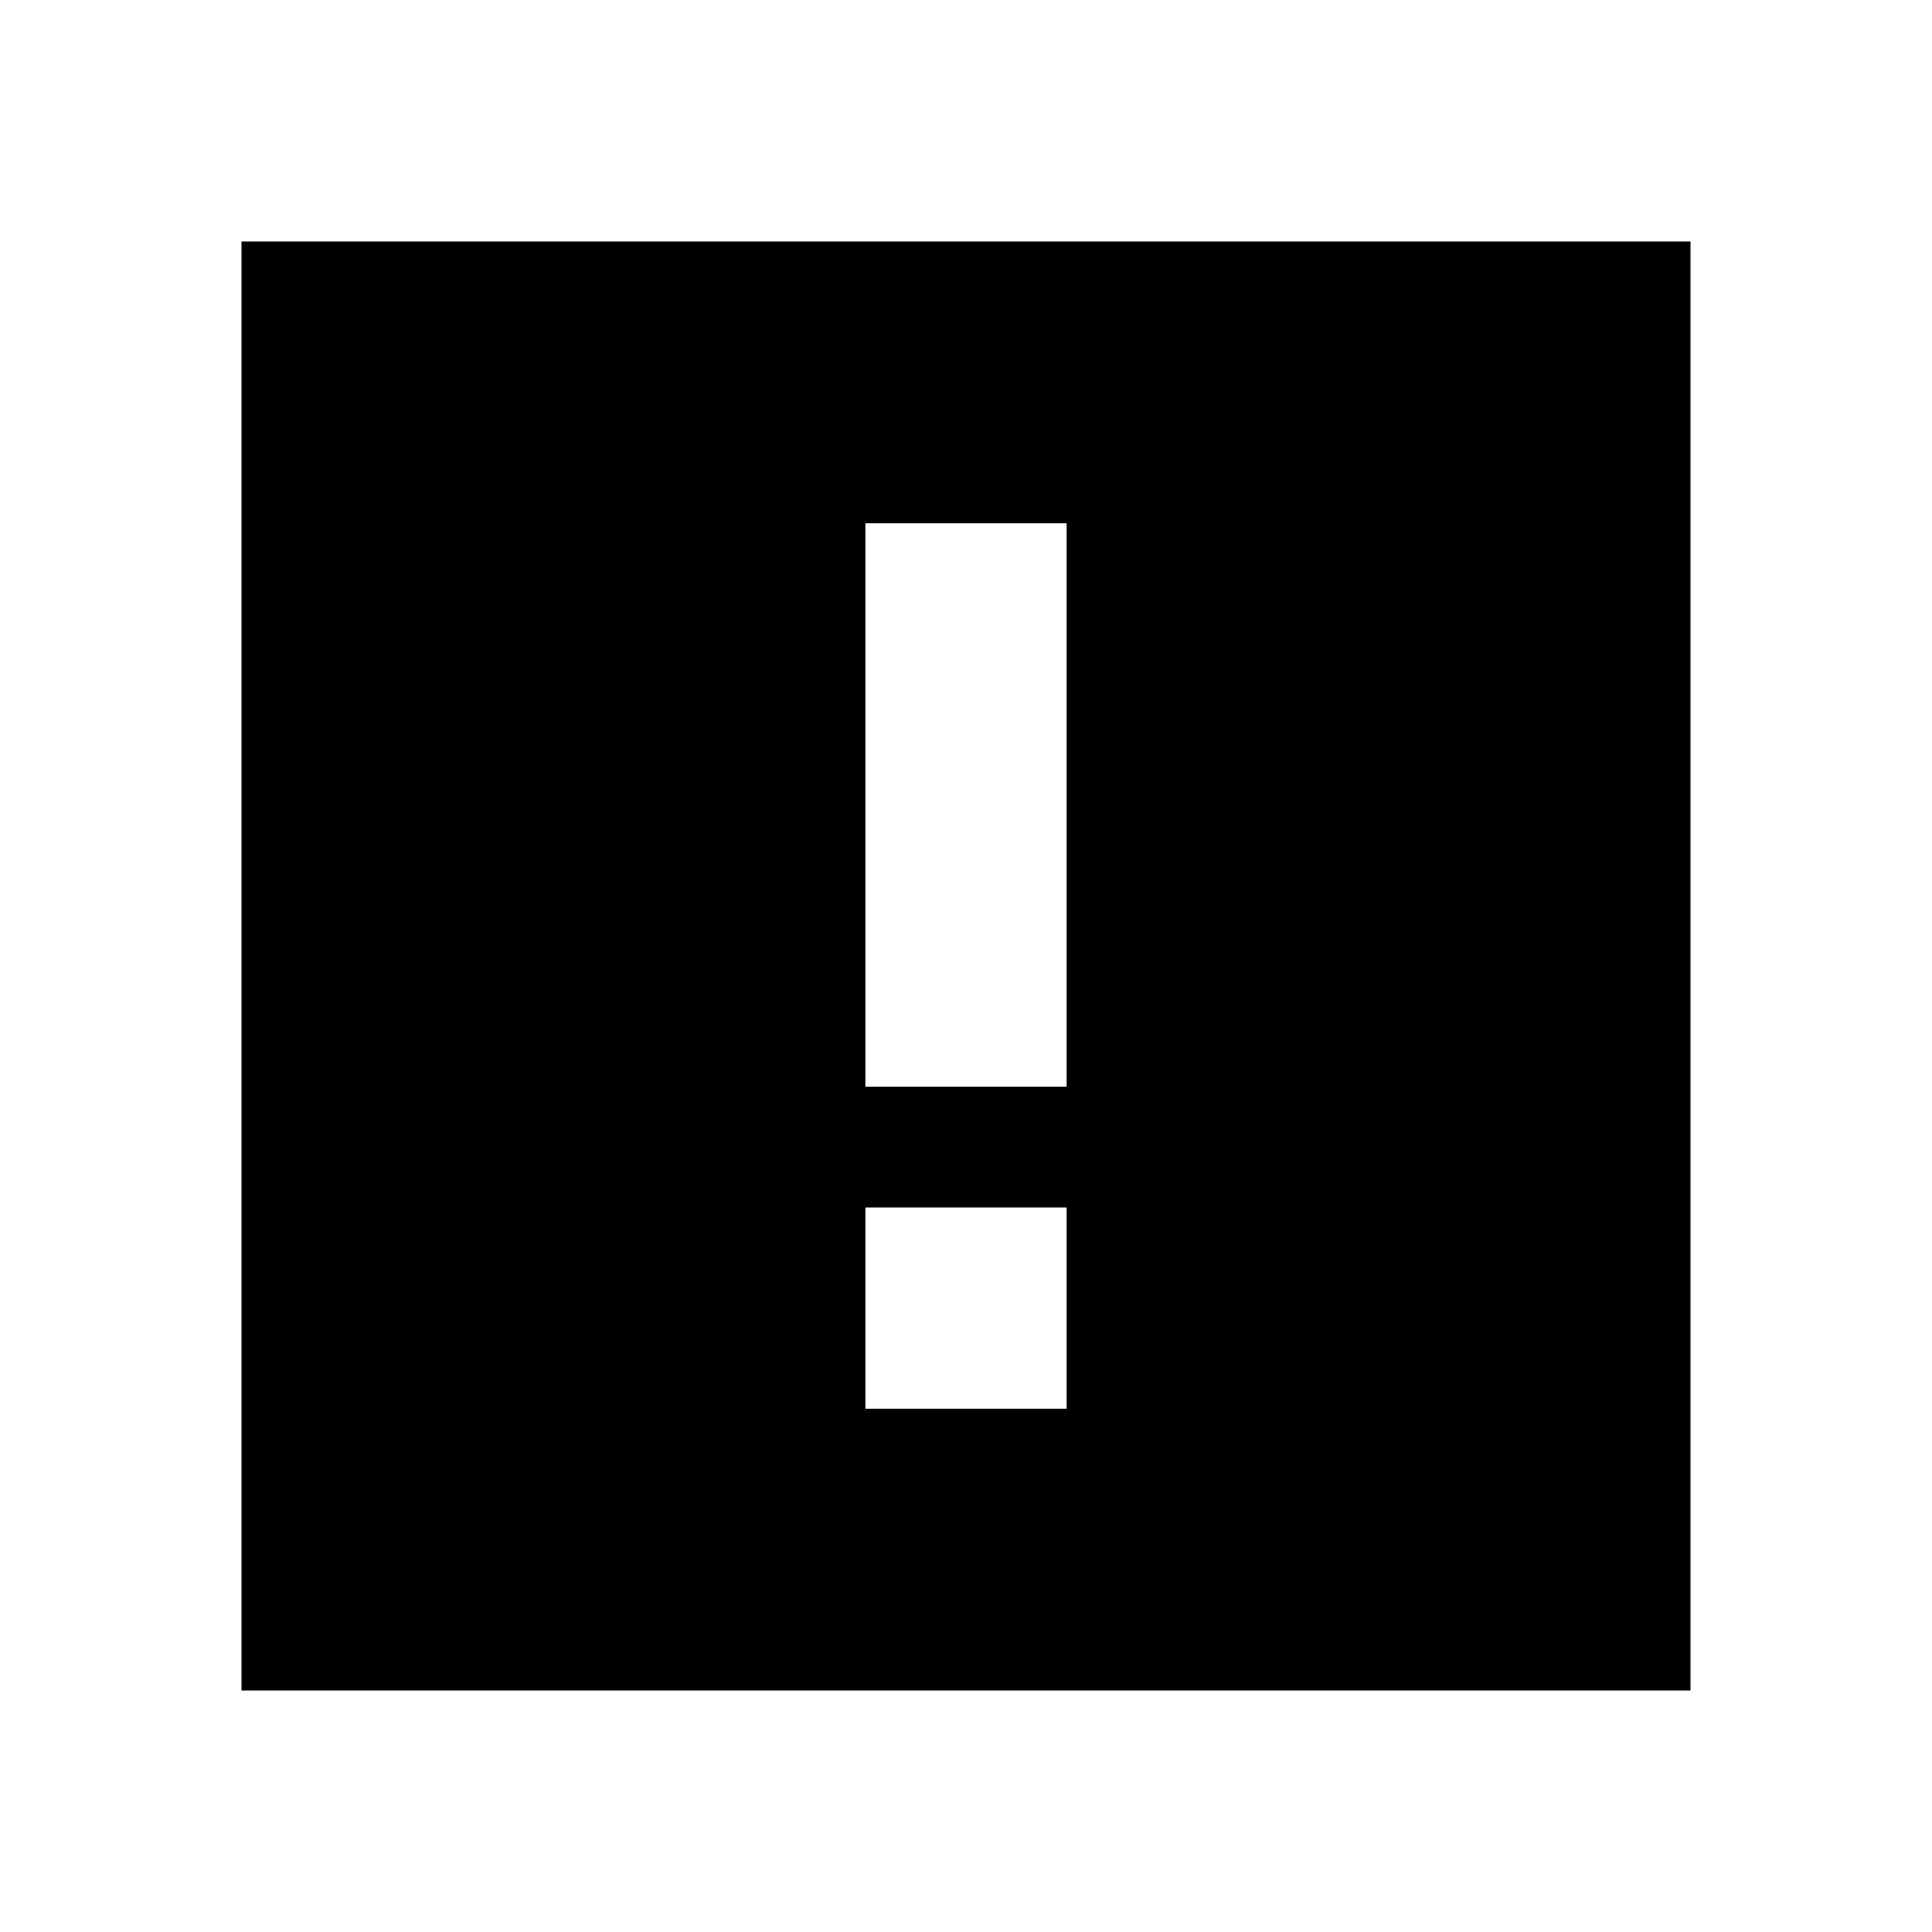
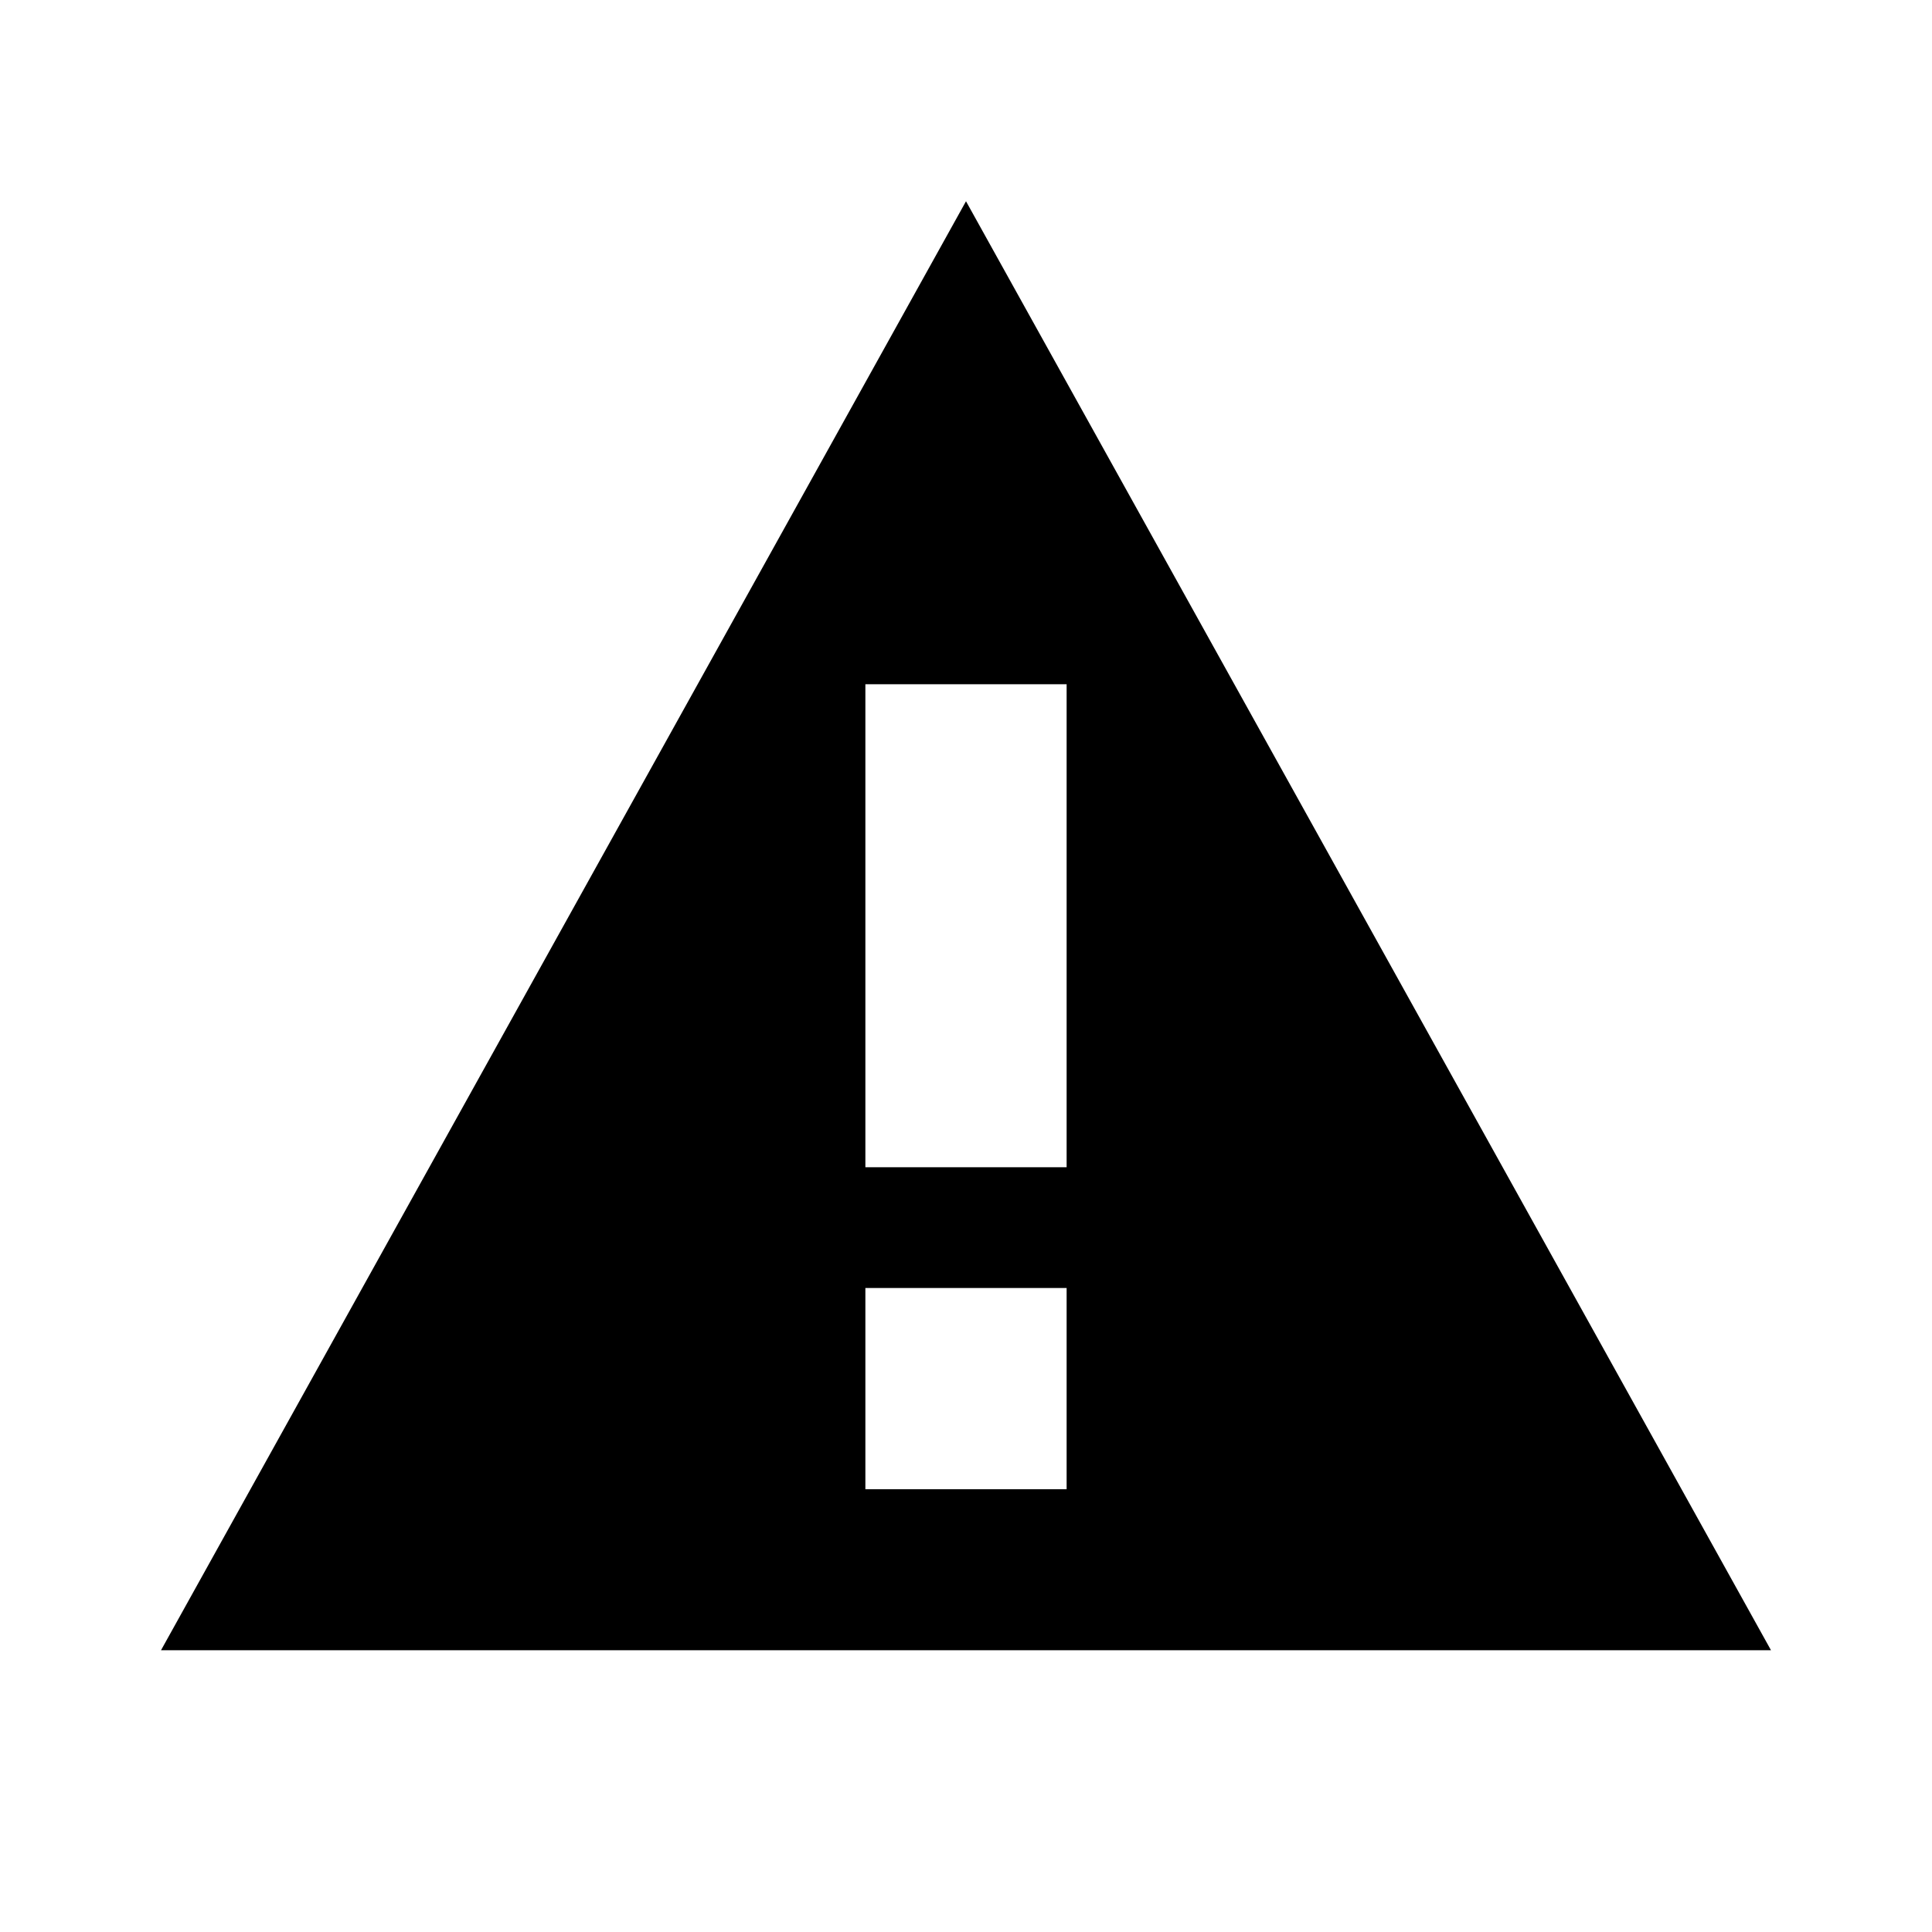
<svg xmlns="http://www.w3.org/2000/svg" viewBox="0 0 24 24" fill="currentColor" stroke="none">
-   <path fill-rule="evenodd" d="M3 3h18v18h-18z M10.75 6.5h2.5v7h-2.5z M10.75 15h2.5v2.5h-2.5z" />
+   <path fill-rule="evenodd" d="M12 2.5l10 18h-20z M10.75 8.5h2.5v6h-2.5z M10.75 16h2.5v2.5h-2.5z" />
</svg>
